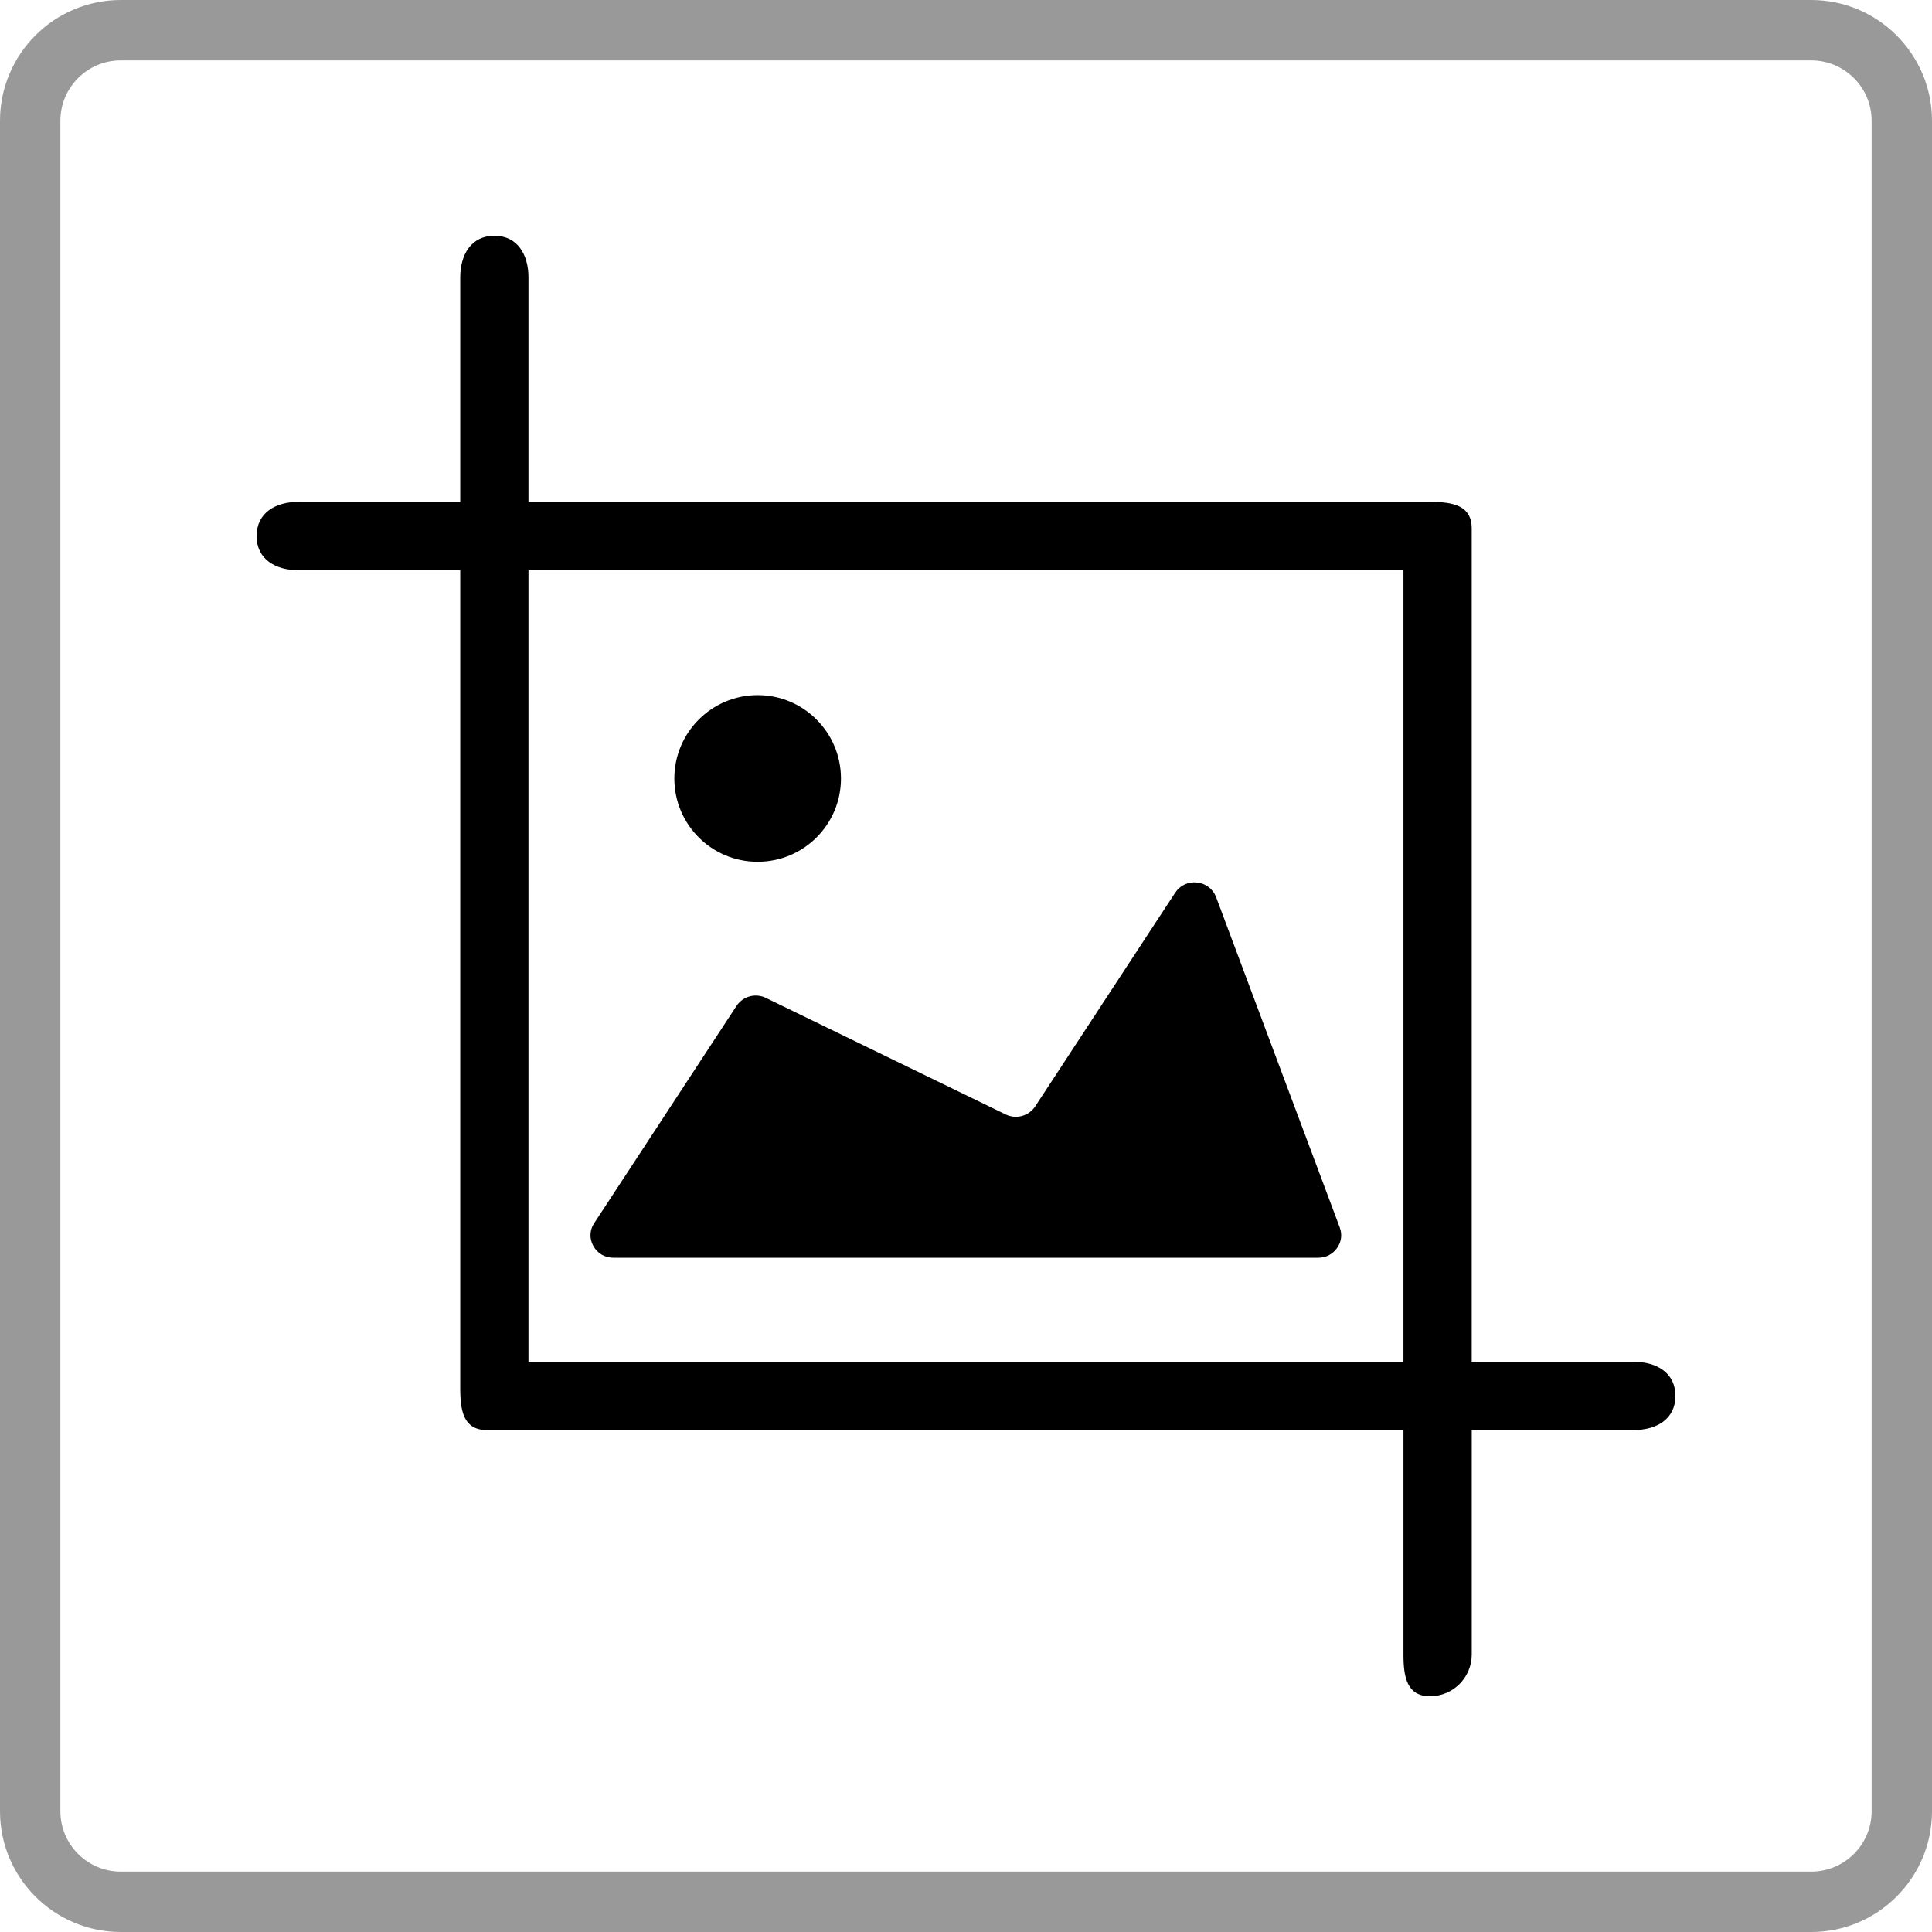
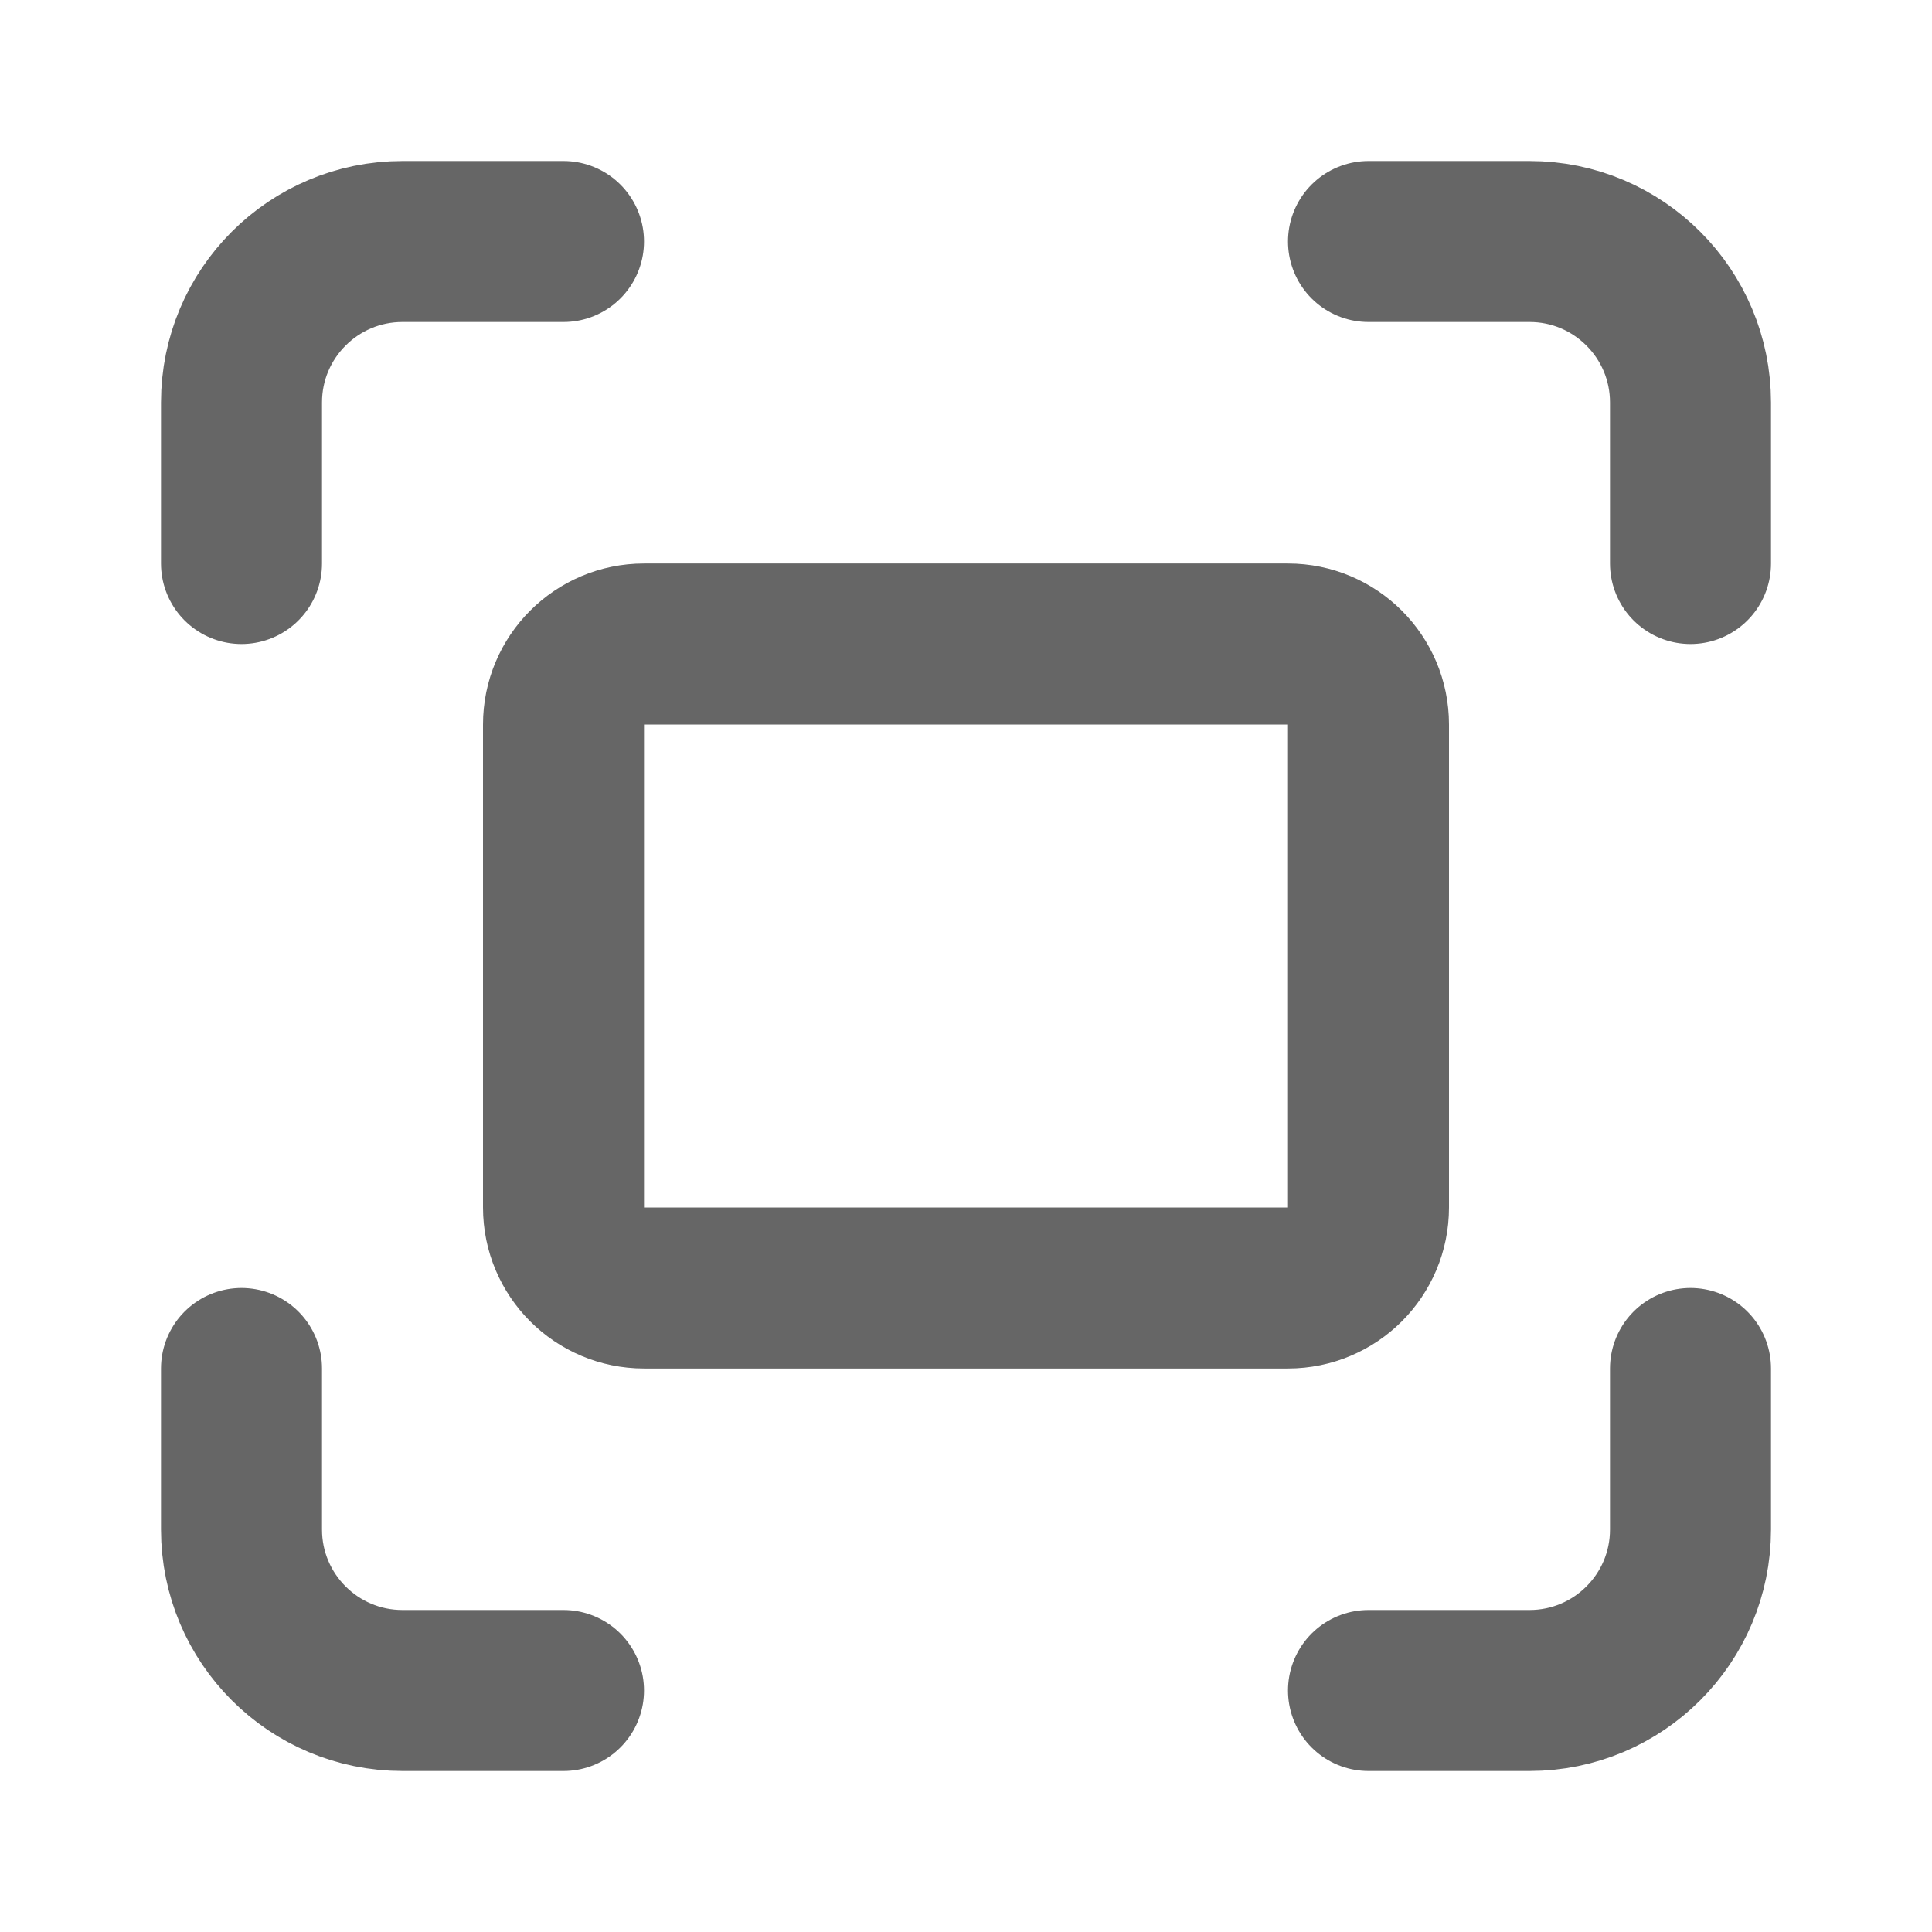
- <svg xmlns="http://www.w3.org/2000/svg" t="1764211922140" class="icon" viewBox="0 0 1024 1024" version="1.1" p-id="14572" width="200" height="200">
-   <path d="M960 1024H64c-35.288 0-64-28.712-64-64V64c0-35.288 28.712-64 64-64h896c35.288 0 64 28.712 64 64v896c0 35.288-28.712 64-64 64zM64 32C46.352 32 32 46.352 32 64v896c0 17.648 14.352 32 32 32h896c17.648 0 32-14.352 32-32V64c0-17.648-14.352-32-32-32H64z" fill="#999999" p-id="14573" />
-   <path d="M865.888 721.784H780.04V280.112c0-12.208-9.896-14.112-22.072-14.112H280.096V147.056c0-12.176-5.872-22.112-18.064-22.112-12.208 0-18.104 9.936-18.104 22.112V266H158.08c-12.192 0-22.08 5.904-22.08 18.112 0 12.2 9.888 18.104 22.08 18.104h85.848v433.672c0 12.192 1.904 22.08 14.112 22.08h485.824v118.976c0 12.168 1.904 22.112 14.12 22.112a22.128 22.128 0 0 0 22.072-22.112V757.968h85.84c12.216 0 22.12-5.872 22.12-18.08-0.016-12.24-9.904-18.104-22.128-18.104m-585.792 0V302.216h463.76v419.568h-463.76m77.32-309.144a44.136 44.136 0 0 0 44.152 44.128c24.4 0 44.16-19.744 44.16-44.128s-19.76-44.216-44.16-44.216a44.208 44.208 0 0 0-44.152 44.216m352.696 237.984l-65.56-175.152a12.008 12.008 0 0 0-10.112-7.72 12.104 12.104 0 0 0-11.576 5.416l-74.152 113.184a12.32 12.32 0 0 1-15.68 4.328L406 528.936a12.24 12.24 0 0 0-15.648 4.232l-75.432 115.16a11.384 11.384 0 0 0-0.408 12.112c2.176 3.92 6.072 6.192 10.664 6.192h373.52c4.088 0 7.6-1.832 9.968-5.168 2.312-3.208 2.824-7.064 1.448-10.84" p-id="14574" />
+ <svg xmlns="http://www.w3.org/2000/svg" width="24" height="24" viewBox="0 0 24 24" fill="none" stroke="#666666" stroke-width="2" stroke-linecap="round" stroke-linejoin="round" class="lucide lucide-fullscreen-icon lucide-fullscreen">
+   <path d="M3 7V5a2 2 0 0 1 2-2h2" />
+   <path d="M17 3h2a2 2 0 0 1 2 2v2" />
+   <path d="M21 17v2a2 2 0 0 1-2 2h-2" />
+   <path d="M7 21H5a2 2 0 0 1-2-2v-2" />
+   <rect width="10" height="8" x="7" y="8" rx="1" />
</svg>
